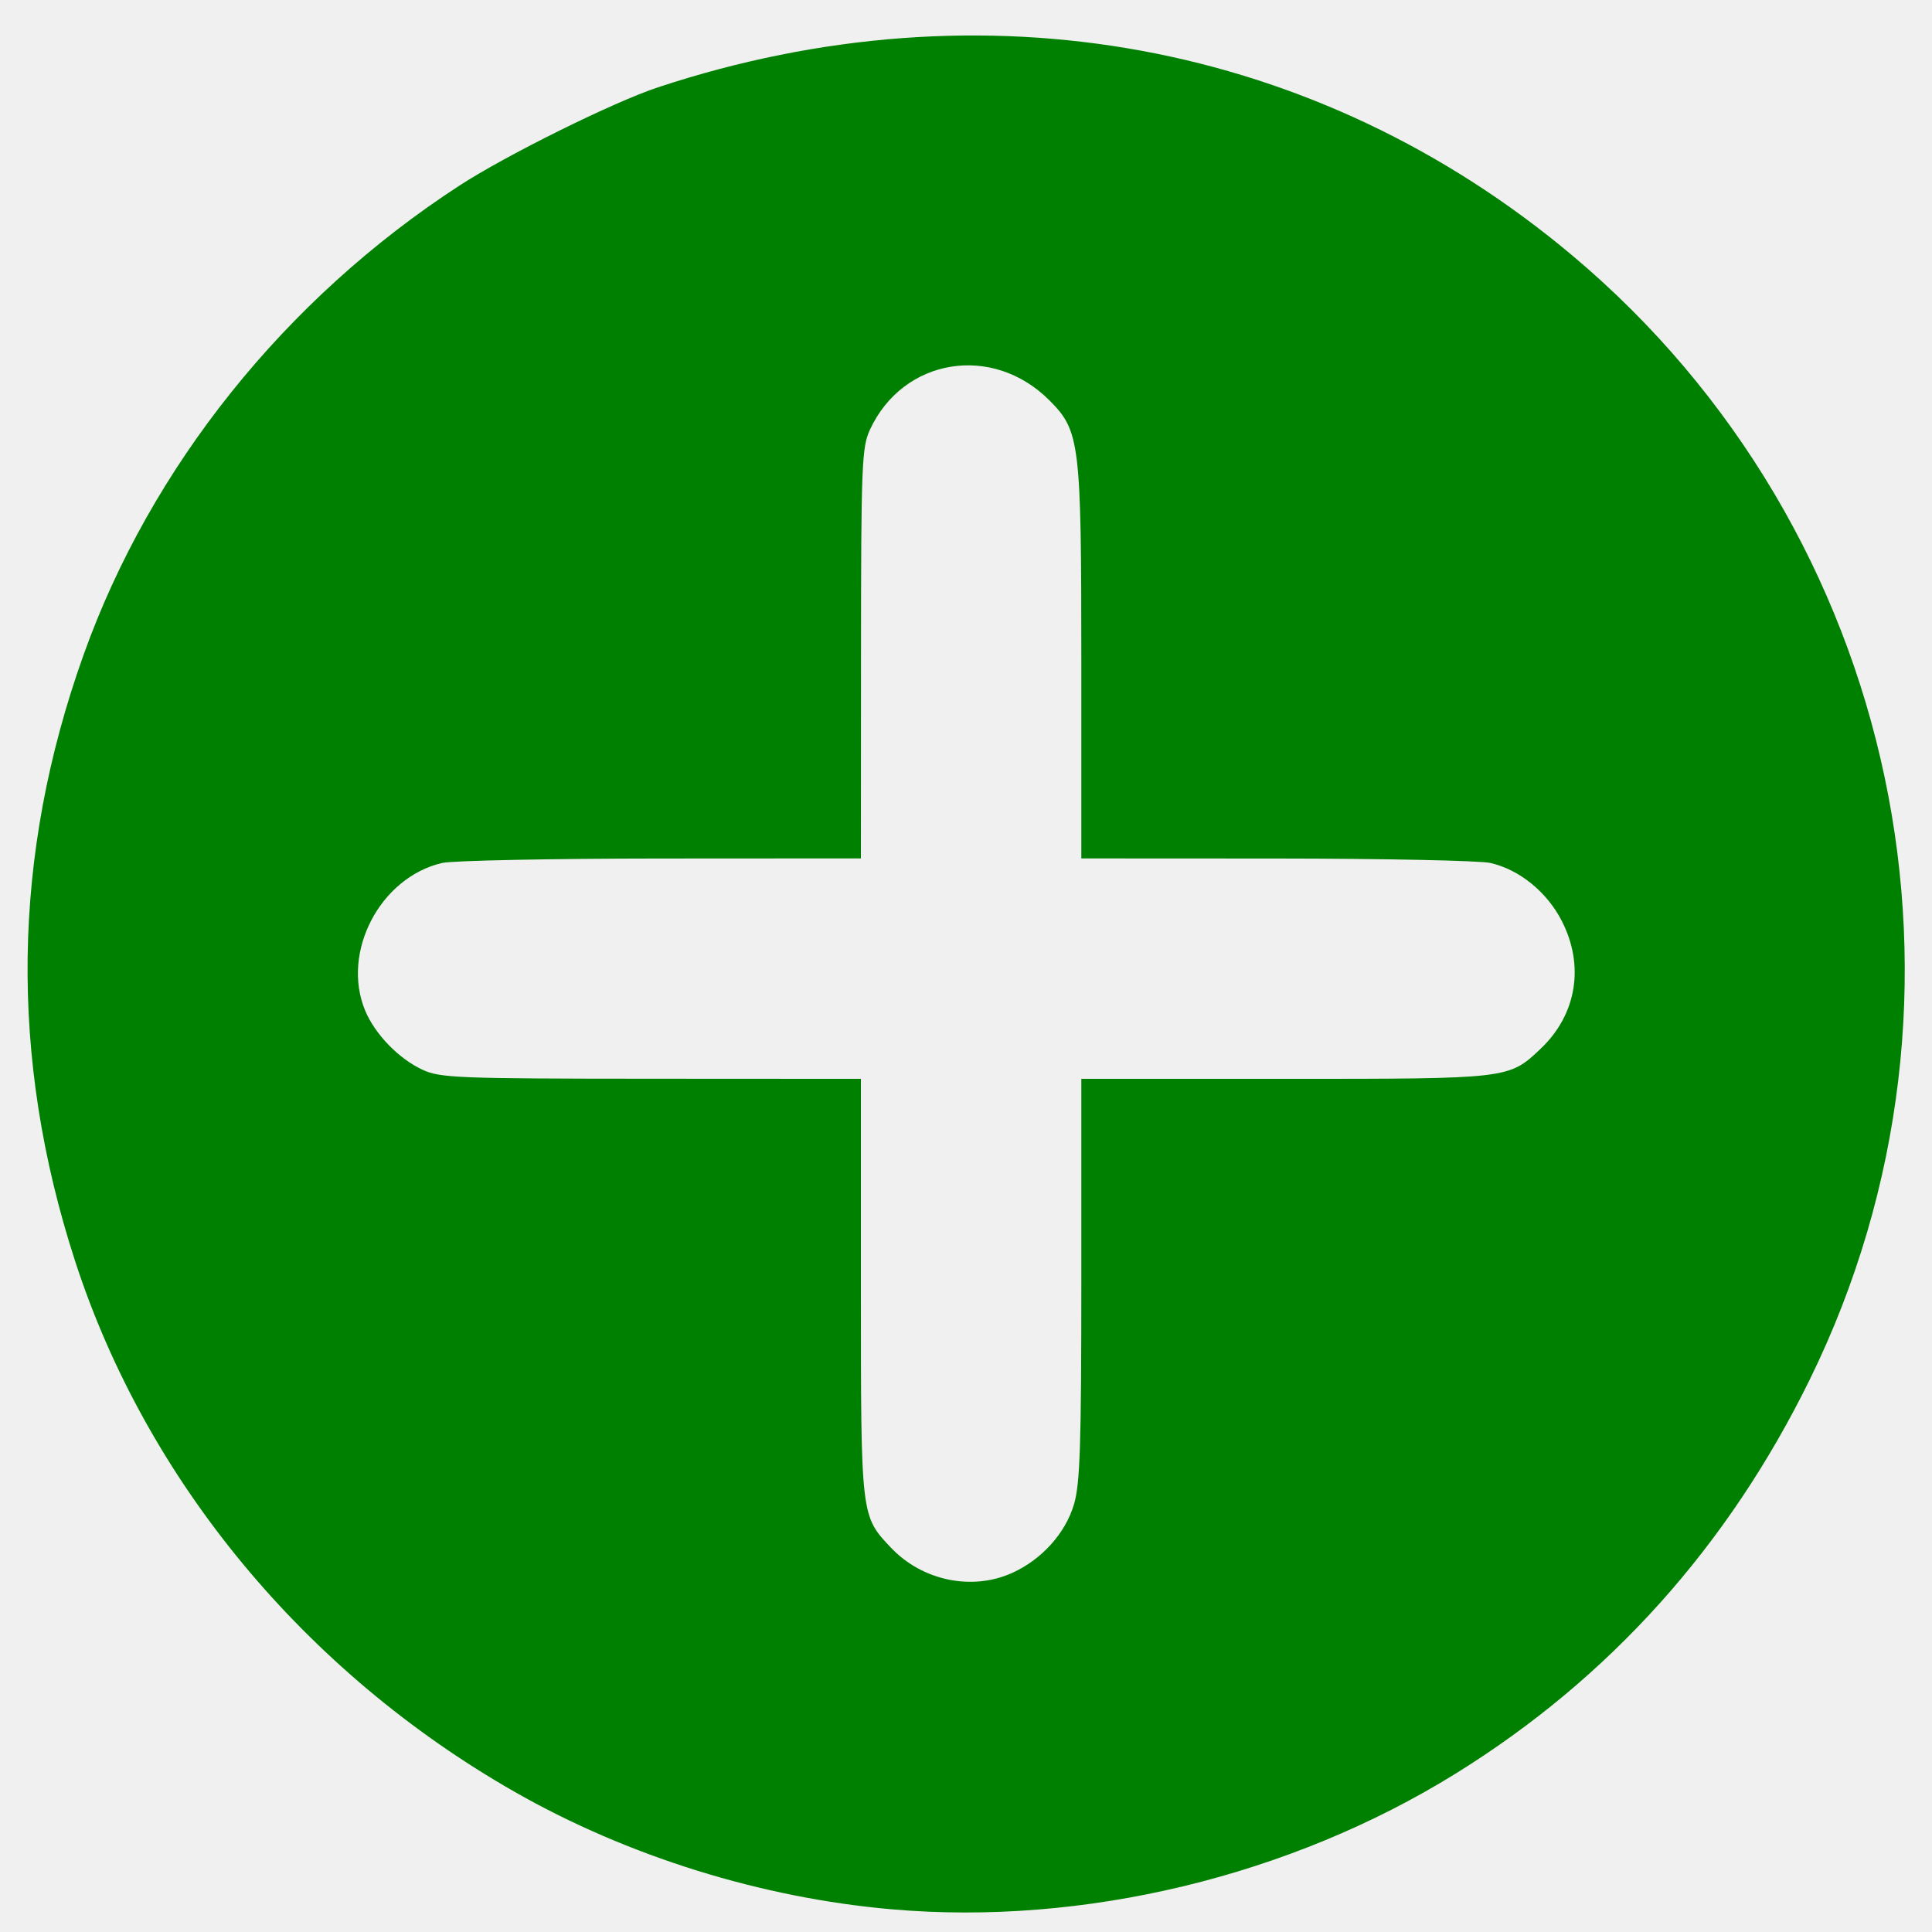
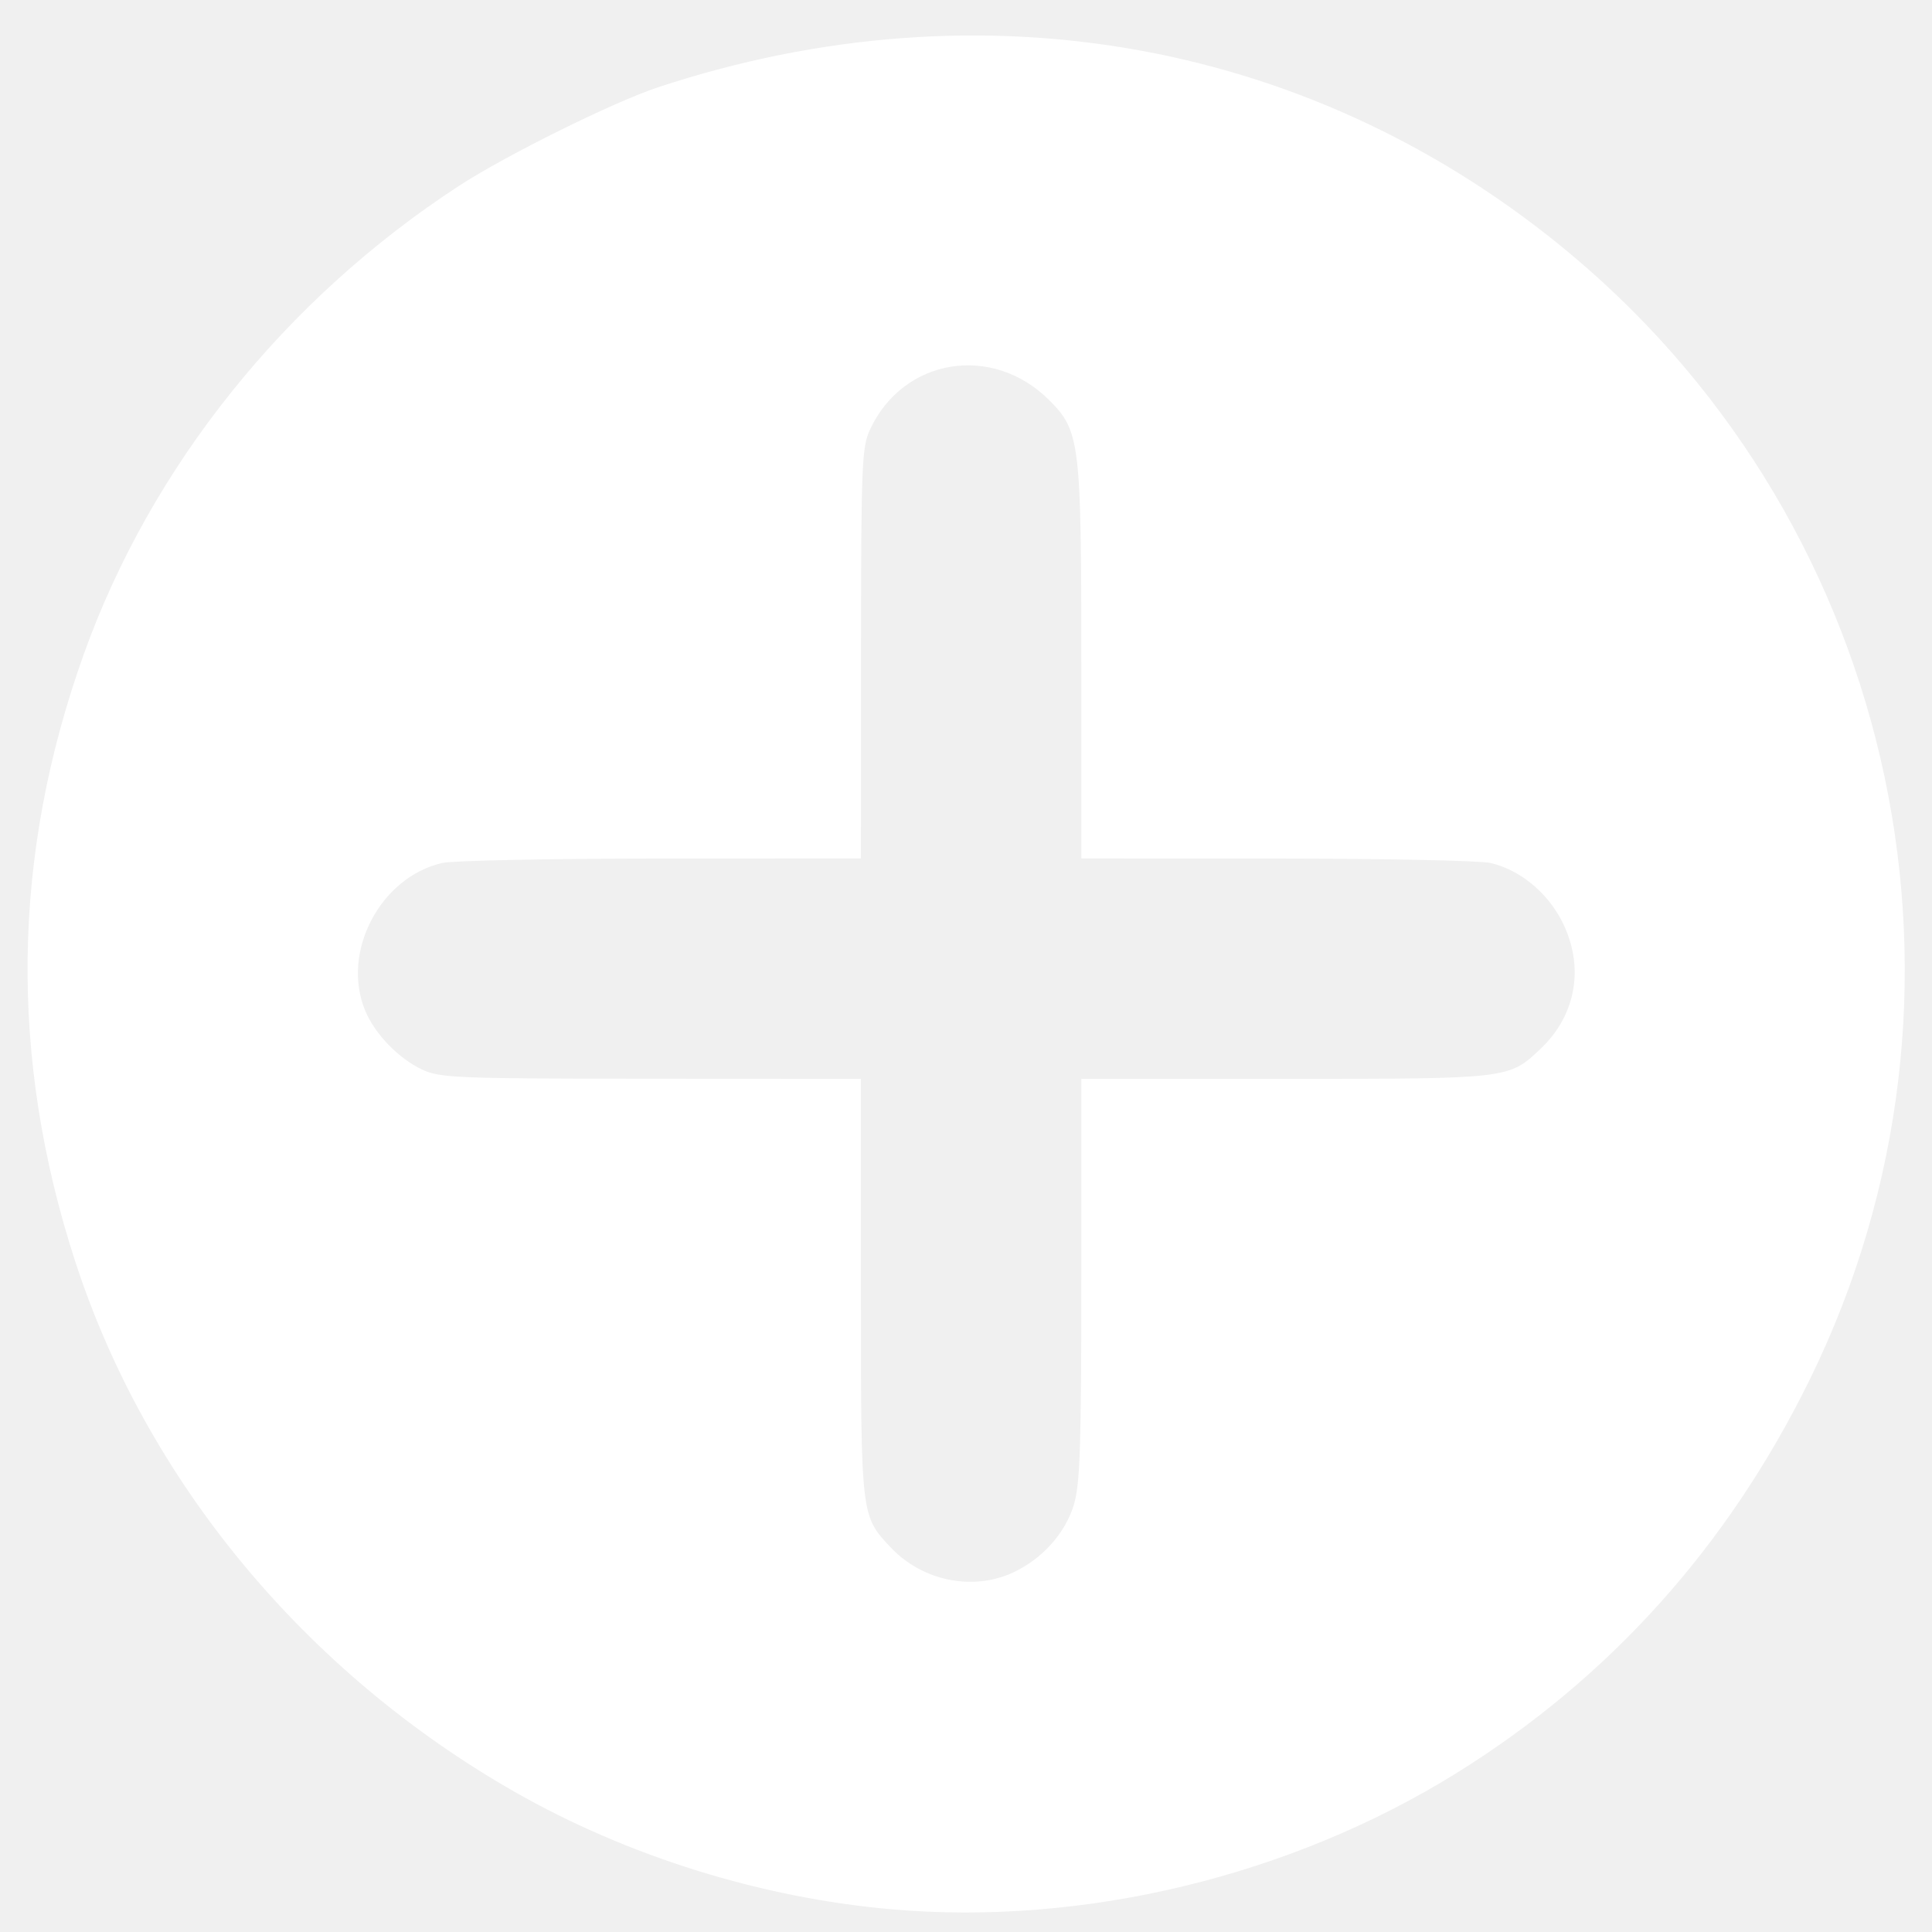
- <svg xmlns="http://www.w3.org/2000/svg" id="svg8" version="1.1" viewBox="0 0 135.467 135.467" height="512" width="512">
+ <svg xmlns="http://www.w3.org/2000/svg" width="512" height="512" viewBox="0 0 135.467 135.467" version="1.1" id="svg8">
  <defs id="defs2" />
  <g id="layer1">
-     <path id="path847" d="M 62.548,133.878 C 53.399,133.084 44.001,130.158 36.085,125.639 21.378,117.243 10.272,103.834 5.269,88.433 0.631,74.155 0.828,59.995 5.861,45.911 10.575,32.721 19.998,20.956 32.208,13.017 35.507,10.872 43.022,7.152 46.137,6.122 68.946,-1.417 92.371,2.894 110.259,17.924 c 22.961,19.293 29.845,51.903 16.636,78.808 -5.743,11.698 -14.048,20.941 -24.814,27.619 -11.618,7.206 -26.092,10.694 -39.532,9.527 z m 8.434,-23.594 c 2.066,-0.938 3.72,-2.774 4.32,-4.794 0.43,-1.449 0.518,-4.117 0.518,-15.794 v -14.05 h 14.29 c 15.749,0 15.682,0.008 17.922,-2.117 2.524,-2.395 3.087,-5.825 1.471,-8.966 -1.041,-2.024 -2.959,-3.581 -4.99,-4.053 -0.72,-0.167 -7.471,-0.307 -15.001,-0.312 L 75.82,60.191 V 46.476 c 0,-15.478 -0.096,-16.262 -2.248,-18.414 -3.984,-3.984 -10.241,-2.96 -12.569,2.057 -0.576,1.242 -0.624,2.432 -0.631,15.707 l -0.007,14.363 -14.027,0.008 c -7.715,0.005 -14.617,0.145 -15.337,0.312 -4.357,1.011 -7.097,6.273 -5.393,10.359 0.689,1.652 2.354,3.368 4.015,4.139 1.244,0.577 2.44,0.624 16.043,0.631 l 14.699,0.008 v 14.626 c 0,16.119 -0.012,16.013 2.117,18.258 2.193,2.312 5.686,3.033 8.501,1.754 z" style="fill:#008000;stroke-width:0.336" />
+     <path style="fill:#ffffff;stroke-width:0.336" d="M 62.548,133.878 C 53.399,133.084 44.001,130.158 36.085,125.639 21.378,117.243 10.272,103.834 5.269,88.433 0.631,74.155 0.828,59.995 5.861,45.911 10.575,32.721 19.998,20.956 32.208,13.017 35.507,10.872 43.022,7.152 46.137,6.122 68.946,-1.417 92.371,2.894 110.259,17.924 c 22.961,19.293 29.845,51.903 16.636,78.808 -5.743,11.698 -14.048,20.941 -24.814,27.619 -11.618,7.206 -26.092,10.694 -39.532,9.527 z m 8.434,-23.594 c 2.066,-0.938 3.72,-2.774 4.32,-4.794 0.43,-1.449 0.518,-4.117 0.518,-15.794 v -14.05 h 14.29 c 15.749,0 15.682,0.008 17.922,-2.117 2.524,-2.395 3.087,-5.825 1.471,-8.966 -1.041,-2.024 -2.959,-3.581 -4.99,-4.053 -0.72,-0.167 -7.471,-0.307 -15.001,-0.312 L 75.82,60.191 V 46.476 c 0,-15.478 -0.096,-16.262 -2.248,-18.414 -3.984,-3.984 -10.241,-2.96 -12.569,2.057 -0.576,1.242 -0.624,2.432 -0.631,15.707 l -0.007,14.363 -14.027,0.008 c -7.715,0.005 -14.617,0.145 -15.337,0.312 -4.357,1.011 -7.097,6.273 -5.393,10.359 0.689,1.652 2.354,3.368 4.015,4.139 1.244,0.577 2.44,0.624 16.043,0.631 l 14.699,0.008 v 14.626 c 0,16.119 -0.012,16.013 2.117,18.258 2.193,2.312 5.686,3.033 8.501,1.754 z" id="path847" />
  </g>
</svg>
